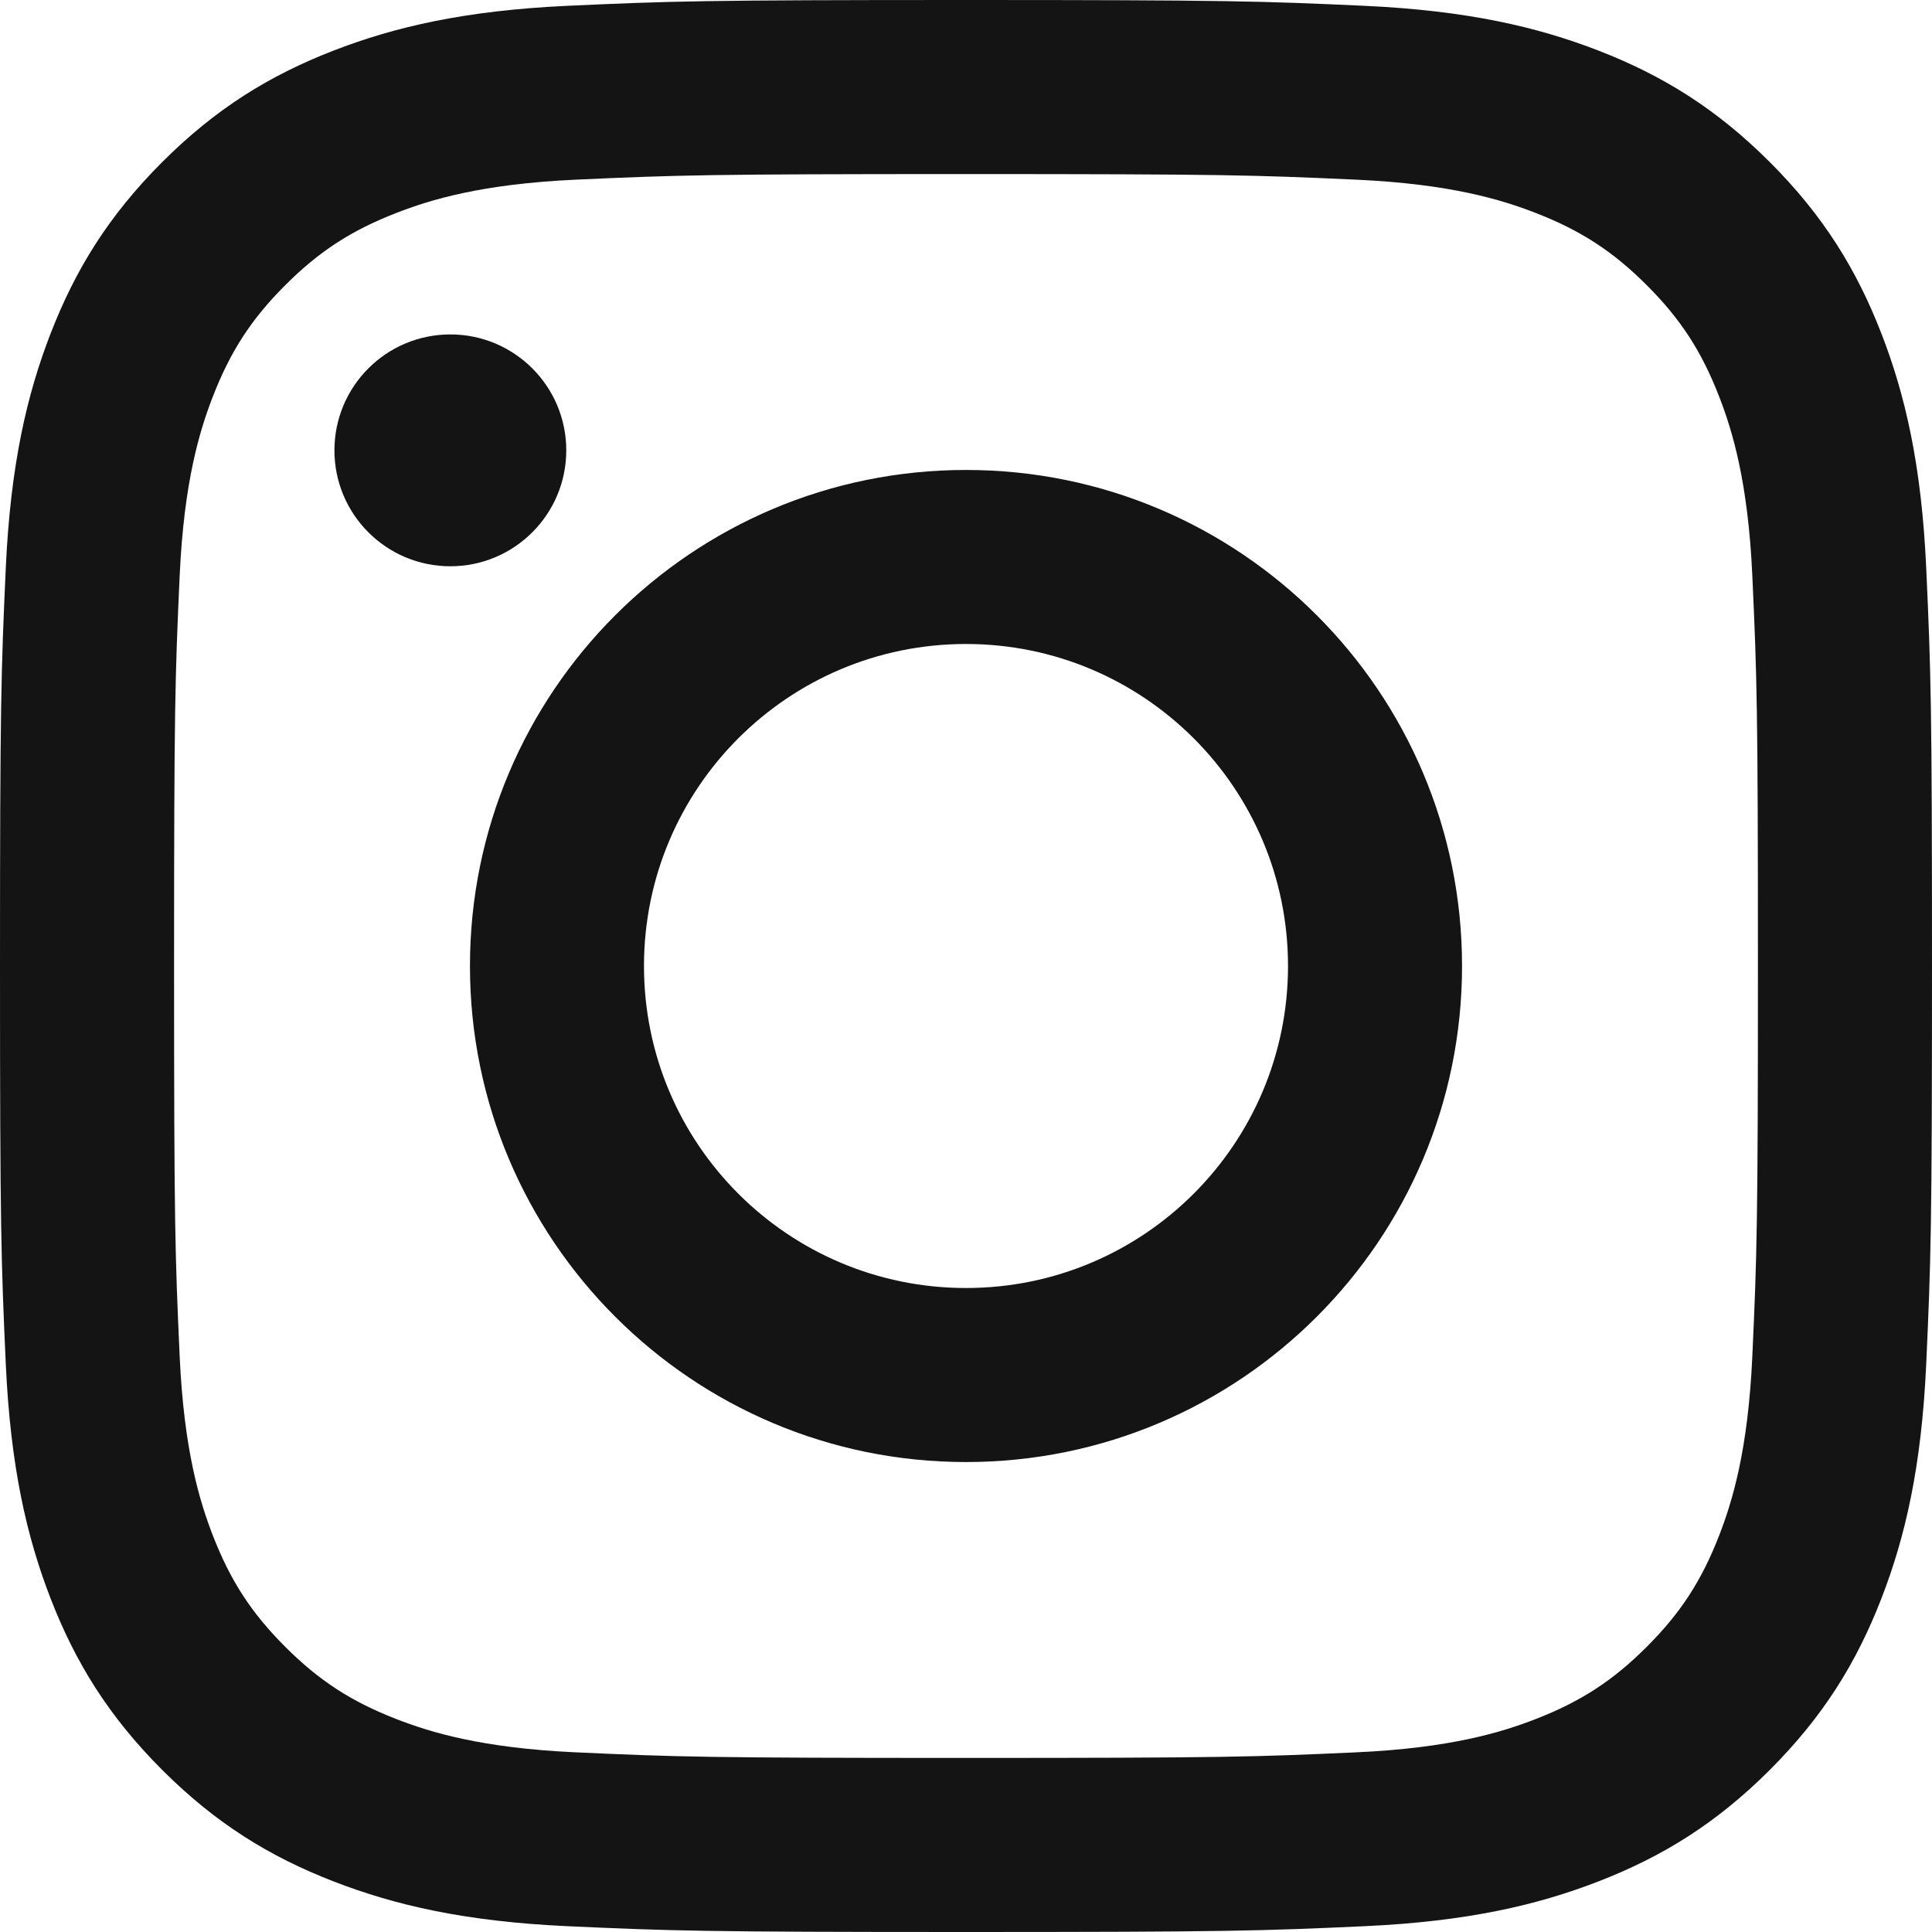
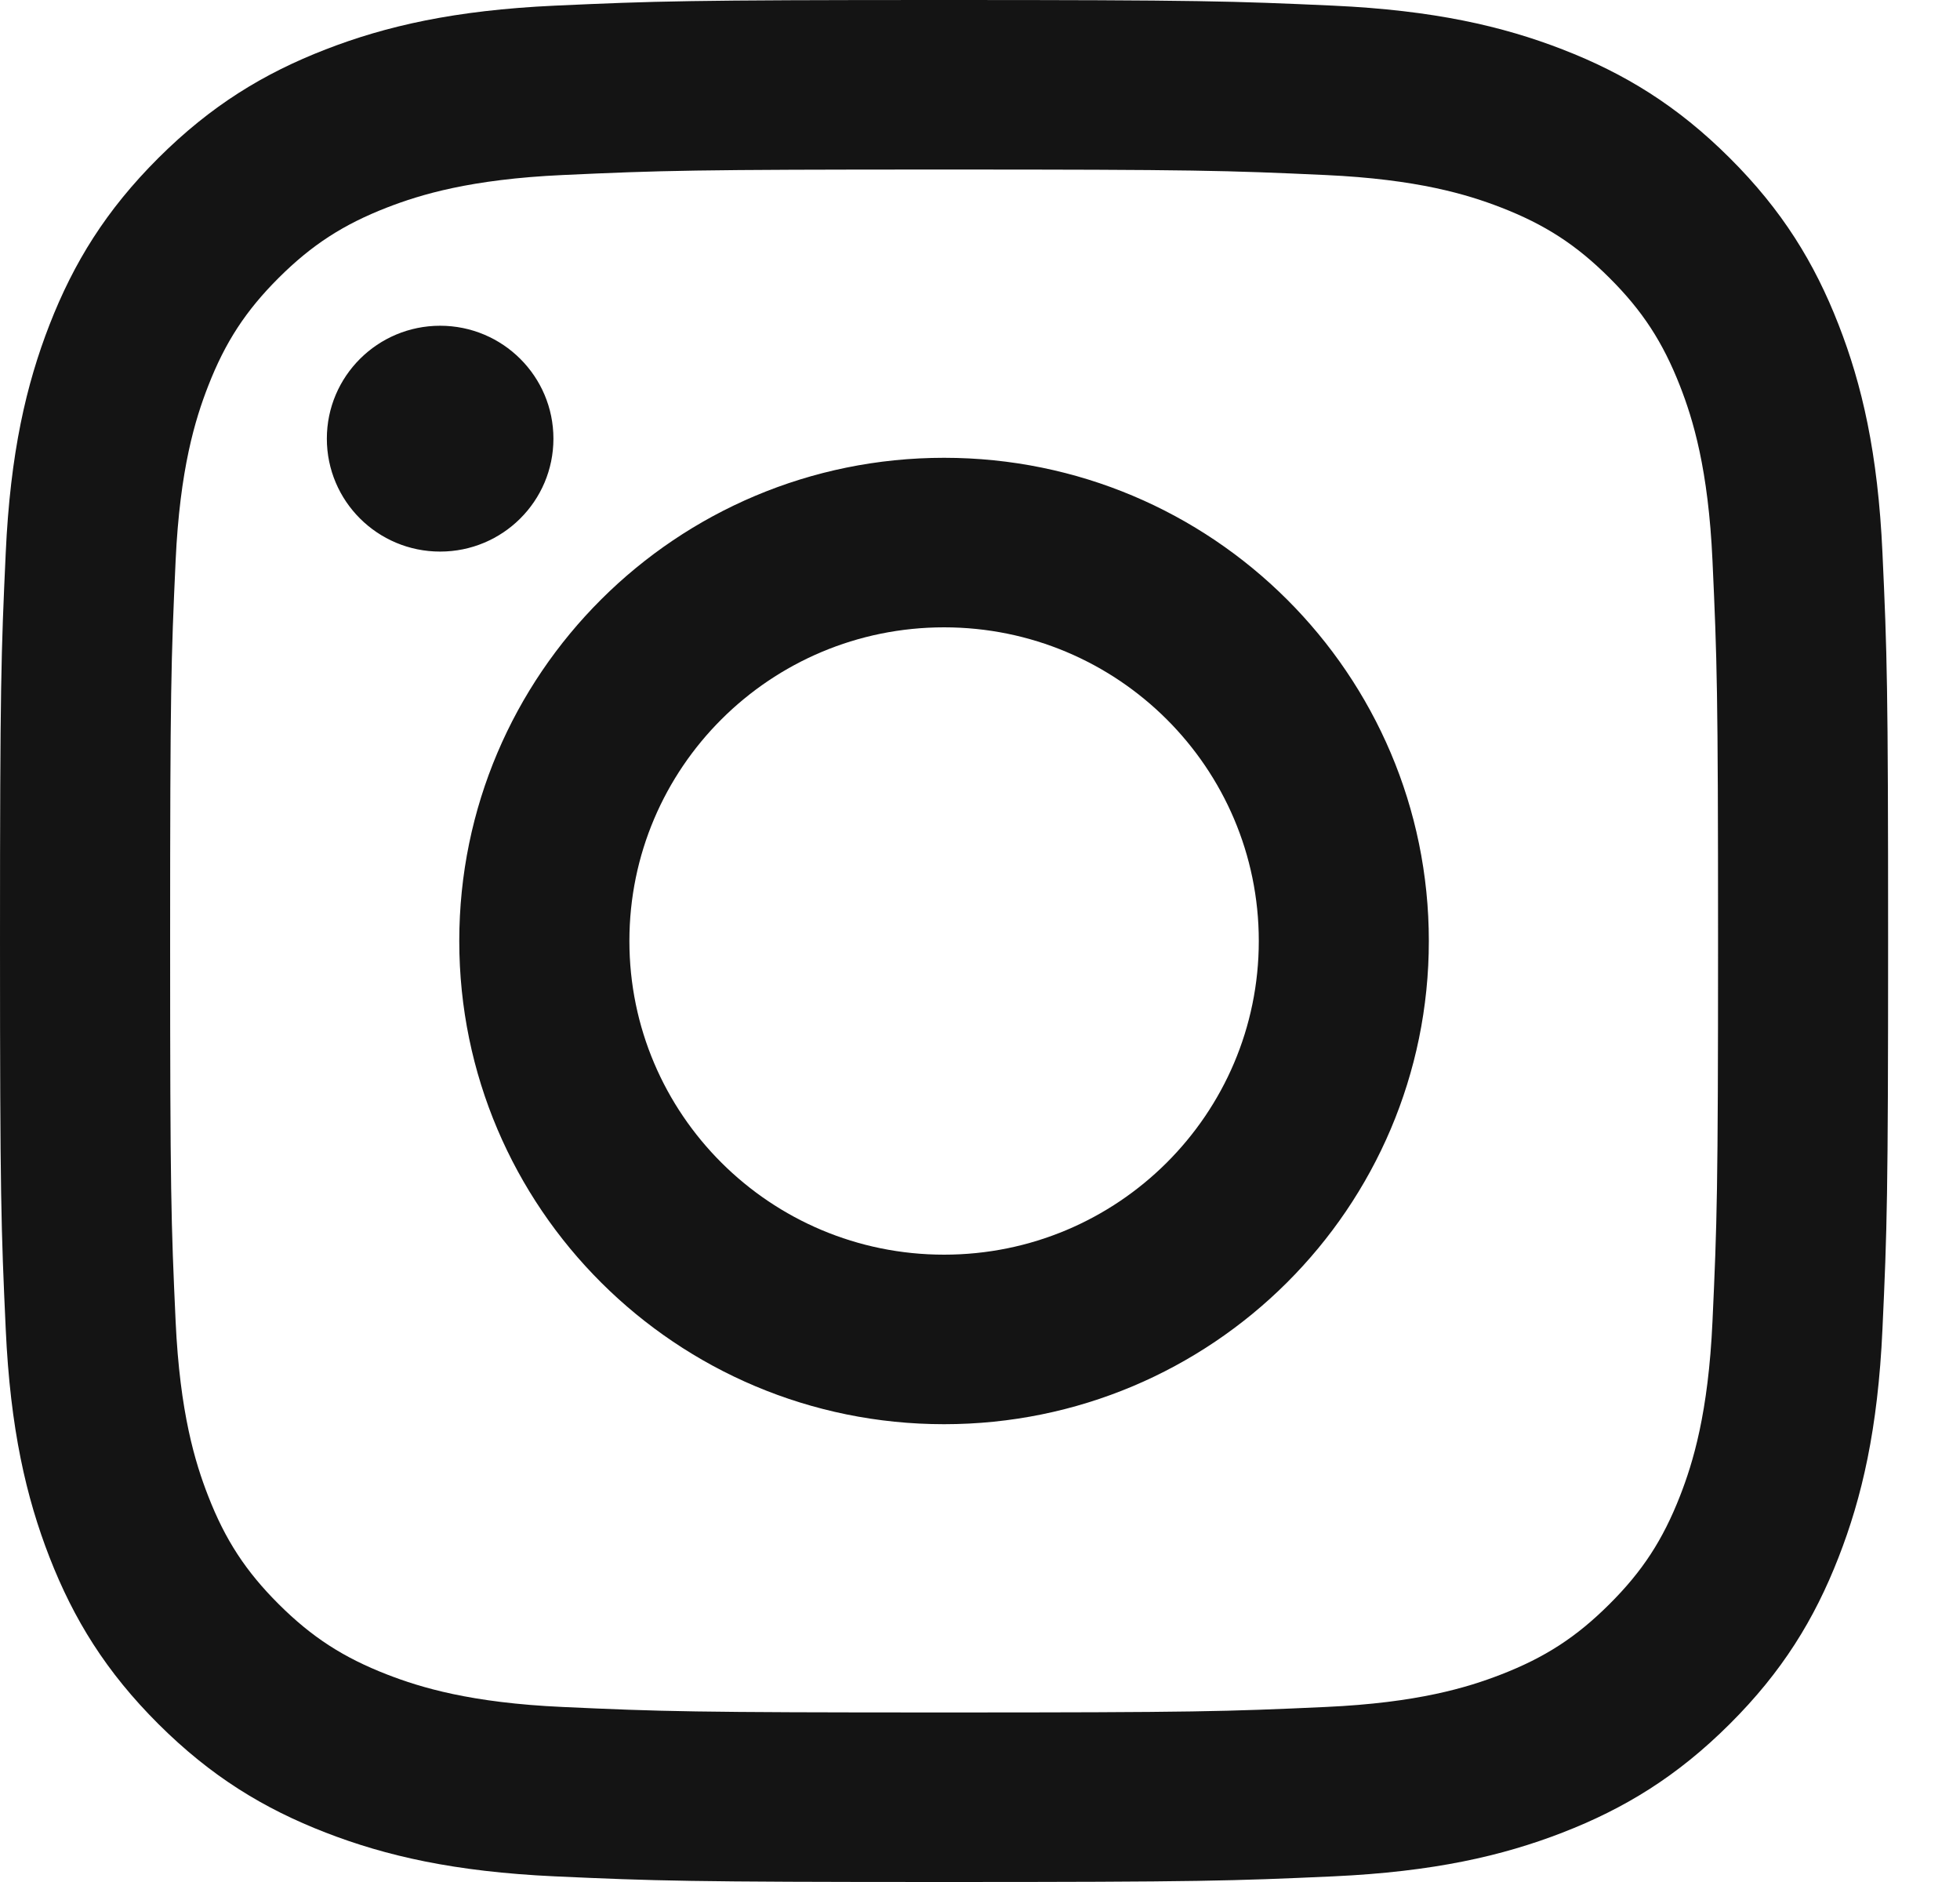
- <svg xmlns="http://www.w3.org/2000/svg" width="40" height="40" viewBox="0 0 40 40" fill="none">
-   <path d="M20 3.604C14.66 3.604 14.027 3.624 11.918 3.72C9.968 3.809 8.909 4.135 8.205 4.409C7.271 4.772 6.605 5.205 5.905 5.905C5.205 6.605 4.772 7.271 4.409 8.205C4.135 8.909 3.809 9.968 3.72 11.918C3.624 14.027 3.604 14.66 3.604 20C3.604 25.34 3.624 25.973 3.72 28.082C3.809 30.032 4.135 31.091 4.409 31.796C4.772 32.729 5.205 33.395 5.905 34.095C6.605 34.795 7.271 35.228 8.205 35.591C8.909 35.865 9.968 36.191 11.918 36.28C14.027 36.376 14.659 36.396 20 36.396C25.341 36.396 25.973 36.376 28.082 36.28C30.032 36.191 31.091 35.865 31.795 35.591C32.729 35.228 33.395 34.795 34.095 34.095C34.795 33.395 35.228 32.729 35.591 31.796C35.865 31.091 36.191 30.032 36.28 28.082C36.376 25.973 36.396 25.34 36.396 20C36.396 14.66 36.376 14.027 36.28 11.918C36.191 9.968 35.865 8.909 35.591 8.205C35.228 7.271 34.795 6.605 34.095 5.905C33.395 5.205 32.729 4.772 31.795 4.409C31.091 4.135 30.032 3.809 28.082 3.72C25.973 3.624 25.34 3.604 20 3.604ZM20 0C25.432 0 26.113 0.023 28.246 0.12C30.375 0.218 31.829 0.556 33.101 1.05C34.416 1.561 35.531 2.245 36.643 3.357C37.755 4.469 38.439 5.584 38.95 6.899C39.444 8.171 39.783 9.625 39.88 11.754C39.977 13.887 40 14.568 40 20C40 25.432 39.977 26.113 39.88 28.246C39.783 30.375 39.444 31.829 38.95 33.101C38.439 34.416 37.755 35.531 36.643 36.643C35.531 37.755 34.416 38.439 33.101 38.95C31.829 39.444 30.375 39.783 28.246 39.88C26.113 39.977 25.432 40 20 40C14.568 40 13.887 39.977 11.754 39.88C9.625 39.783 8.171 39.444 6.899 38.95C5.584 38.439 4.469 37.755 3.357 36.643C2.245 35.531 1.561 34.416 1.05 33.101C0.556 31.829 0.218 30.375 0.12 28.246C0.023 26.113 0 25.432 0 20C0 14.568 0.023 13.887 0.12 11.754C0.218 9.625 0.556 8.171 1.05 6.899C1.561 5.584 2.245 4.469 3.357 3.357C4.469 2.245 5.584 1.561 6.899 1.05C8.171 0.556 9.625 0.218 11.754 0.12C13.887 0.023 14.568 0 20 0ZM20 9.73C25.672 9.73 30.27 14.328 30.27 20C30.27 25.672 25.672 30.27 20 30.27C14.328 30.27 9.73 25.672 9.73 20C9.73 14.328 14.328 9.73 20 9.73ZM20 26.667C23.682 26.667 26.667 23.682 26.667 20C26.667 16.318 23.682 13.333 20 13.333C16.318 13.333 13.333 16.318 13.333 20C13.333 23.682 16.318 26.667 20 26.667ZM6.924 9.324C6.924 10.649 7.998 11.724 9.324 11.724C10.649 11.724 11.724 10.649 11.724 9.324C11.724 7.998 10.649 6.924 9.324 6.924C7.998 6.924 6.924 7.998 6.924 9.324Z" fill="#141414" />
+ <svg xmlns="http://www.w3.org/2000/svg" width="25" height="24" viewBox="0 0 25 24" fill="none">
+   <path d="M12.042 2.162C8.826 2.162 8.446 2.174 7.176 2.232C6.002 2.286 5.364 2.481 4.94 2.645C4.378 2.863 3.977 3.123 3.555 3.543C3.134 3.963 2.873 4.363 2.655 4.923C2.49 5.346 2.294 5.981 2.24 7.151C2.182 8.416 2.17 8.796 2.17 12C2.17 15.204 2.182 15.584 2.24 16.849C2.294 18.019 2.49 18.654 2.655 19.077C2.873 19.637 3.134 20.037 3.555 20.457C3.977 20.877 4.378 21.137 4.94 21.355C5.364 21.519 6.002 21.715 7.176 21.768C8.445 21.826 8.826 21.838 12.042 21.838C15.257 21.838 15.638 21.826 16.908 21.768C18.082 21.715 18.719 21.519 19.143 21.355C19.706 21.137 20.107 20.877 20.528 20.457C20.95 20.037 21.21 19.637 21.429 19.077C21.594 18.654 21.79 18.019 21.843 16.849C21.901 15.584 21.914 15.204 21.914 12C21.914 8.796 21.901 8.416 21.843 7.151C21.79 5.981 21.594 5.346 21.429 4.923C21.21 4.363 20.95 3.963 20.528 3.543C20.107 3.123 19.706 2.863 19.143 2.645C18.719 2.481 18.082 2.286 16.908 2.232C15.638 2.174 15.257 2.162 12.042 2.162ZM12.042 0C15.312 0 15.722 0.014 17.006 0.072C18.288 0.131 19.163 0.333 19.93 0.63C20.721 0.937 21.393 1.347 22.062 2.014C22.732 2.681 23.143 3.35 23.451 4.14C23.749 4.903 23.953 5.775 24.011 7.052C24.07 8.332 24.083 8.741 24.083 12C24.083 15.259 24.07 15.668 24.011 16.948C23.953 18.225 23.749 19.097 23.451 19.86C23.143 20.65 22.732 21.319 22.062 21.986C21.393 22.653 20.721 23.063 19.93 23.37C19.163 23.667 18.288 23.869 17.006 23.928C15.722 23.986 15.312 24 12.042 24C8.771 24 8.361 23.986 7.077 23.928C5.795 23.869 4.92 23.667 4.154 23.37C3.362 23.063 2.691 22.653 2.021 21.986C1.352 21.319 0.94 20.65 0.632 19.86C0.335 19.097 0.131 18.225 0.073 16.948C0.014 15.668 4.00543e-05 15.259 4.00543e-05 12C4.00543e-05 8.741 0.014 8.332 0.073 7.052C0.131 5.775 0.335 4.903 0.632 4.14C0.94 3.35 1.352 2.681 2.021 2.014C2.691 1.347 3.362 0.937 4.154 0.63C4.92 0.333 5.795 0.131 7.077 0.072C8.361 0.014 8.771 0 12.042 0ZM12.042 5.838C15.457 5.838 18.225 8.597 18.225 12C18.225 15.403 15.457 18.162 12.042 18.162C8.627 18.162 5.858 15.403 5.858 12C5.858 8.597 8.627 5.838 12.042 5.838ZM12.042 16C14.258 16 16.056 14.209 16.056 12C16.056 9.791 14.258 8 12.042 8C9.825 8 8.028 9.791 8.028 12C8.028 14.209 9.825 16 12.042 16ZM4.169 5.594C4.169 6.39 4.816 7.034 5.614 7.034C6.412 7.034 7.059 6.39 7.059 5.594C7.059 4.799 6.412 4.154 5.614 4.154C4.816 4.154 4.169 4.799 4.169 5.594Z" fill="#141414" />
</svg>
